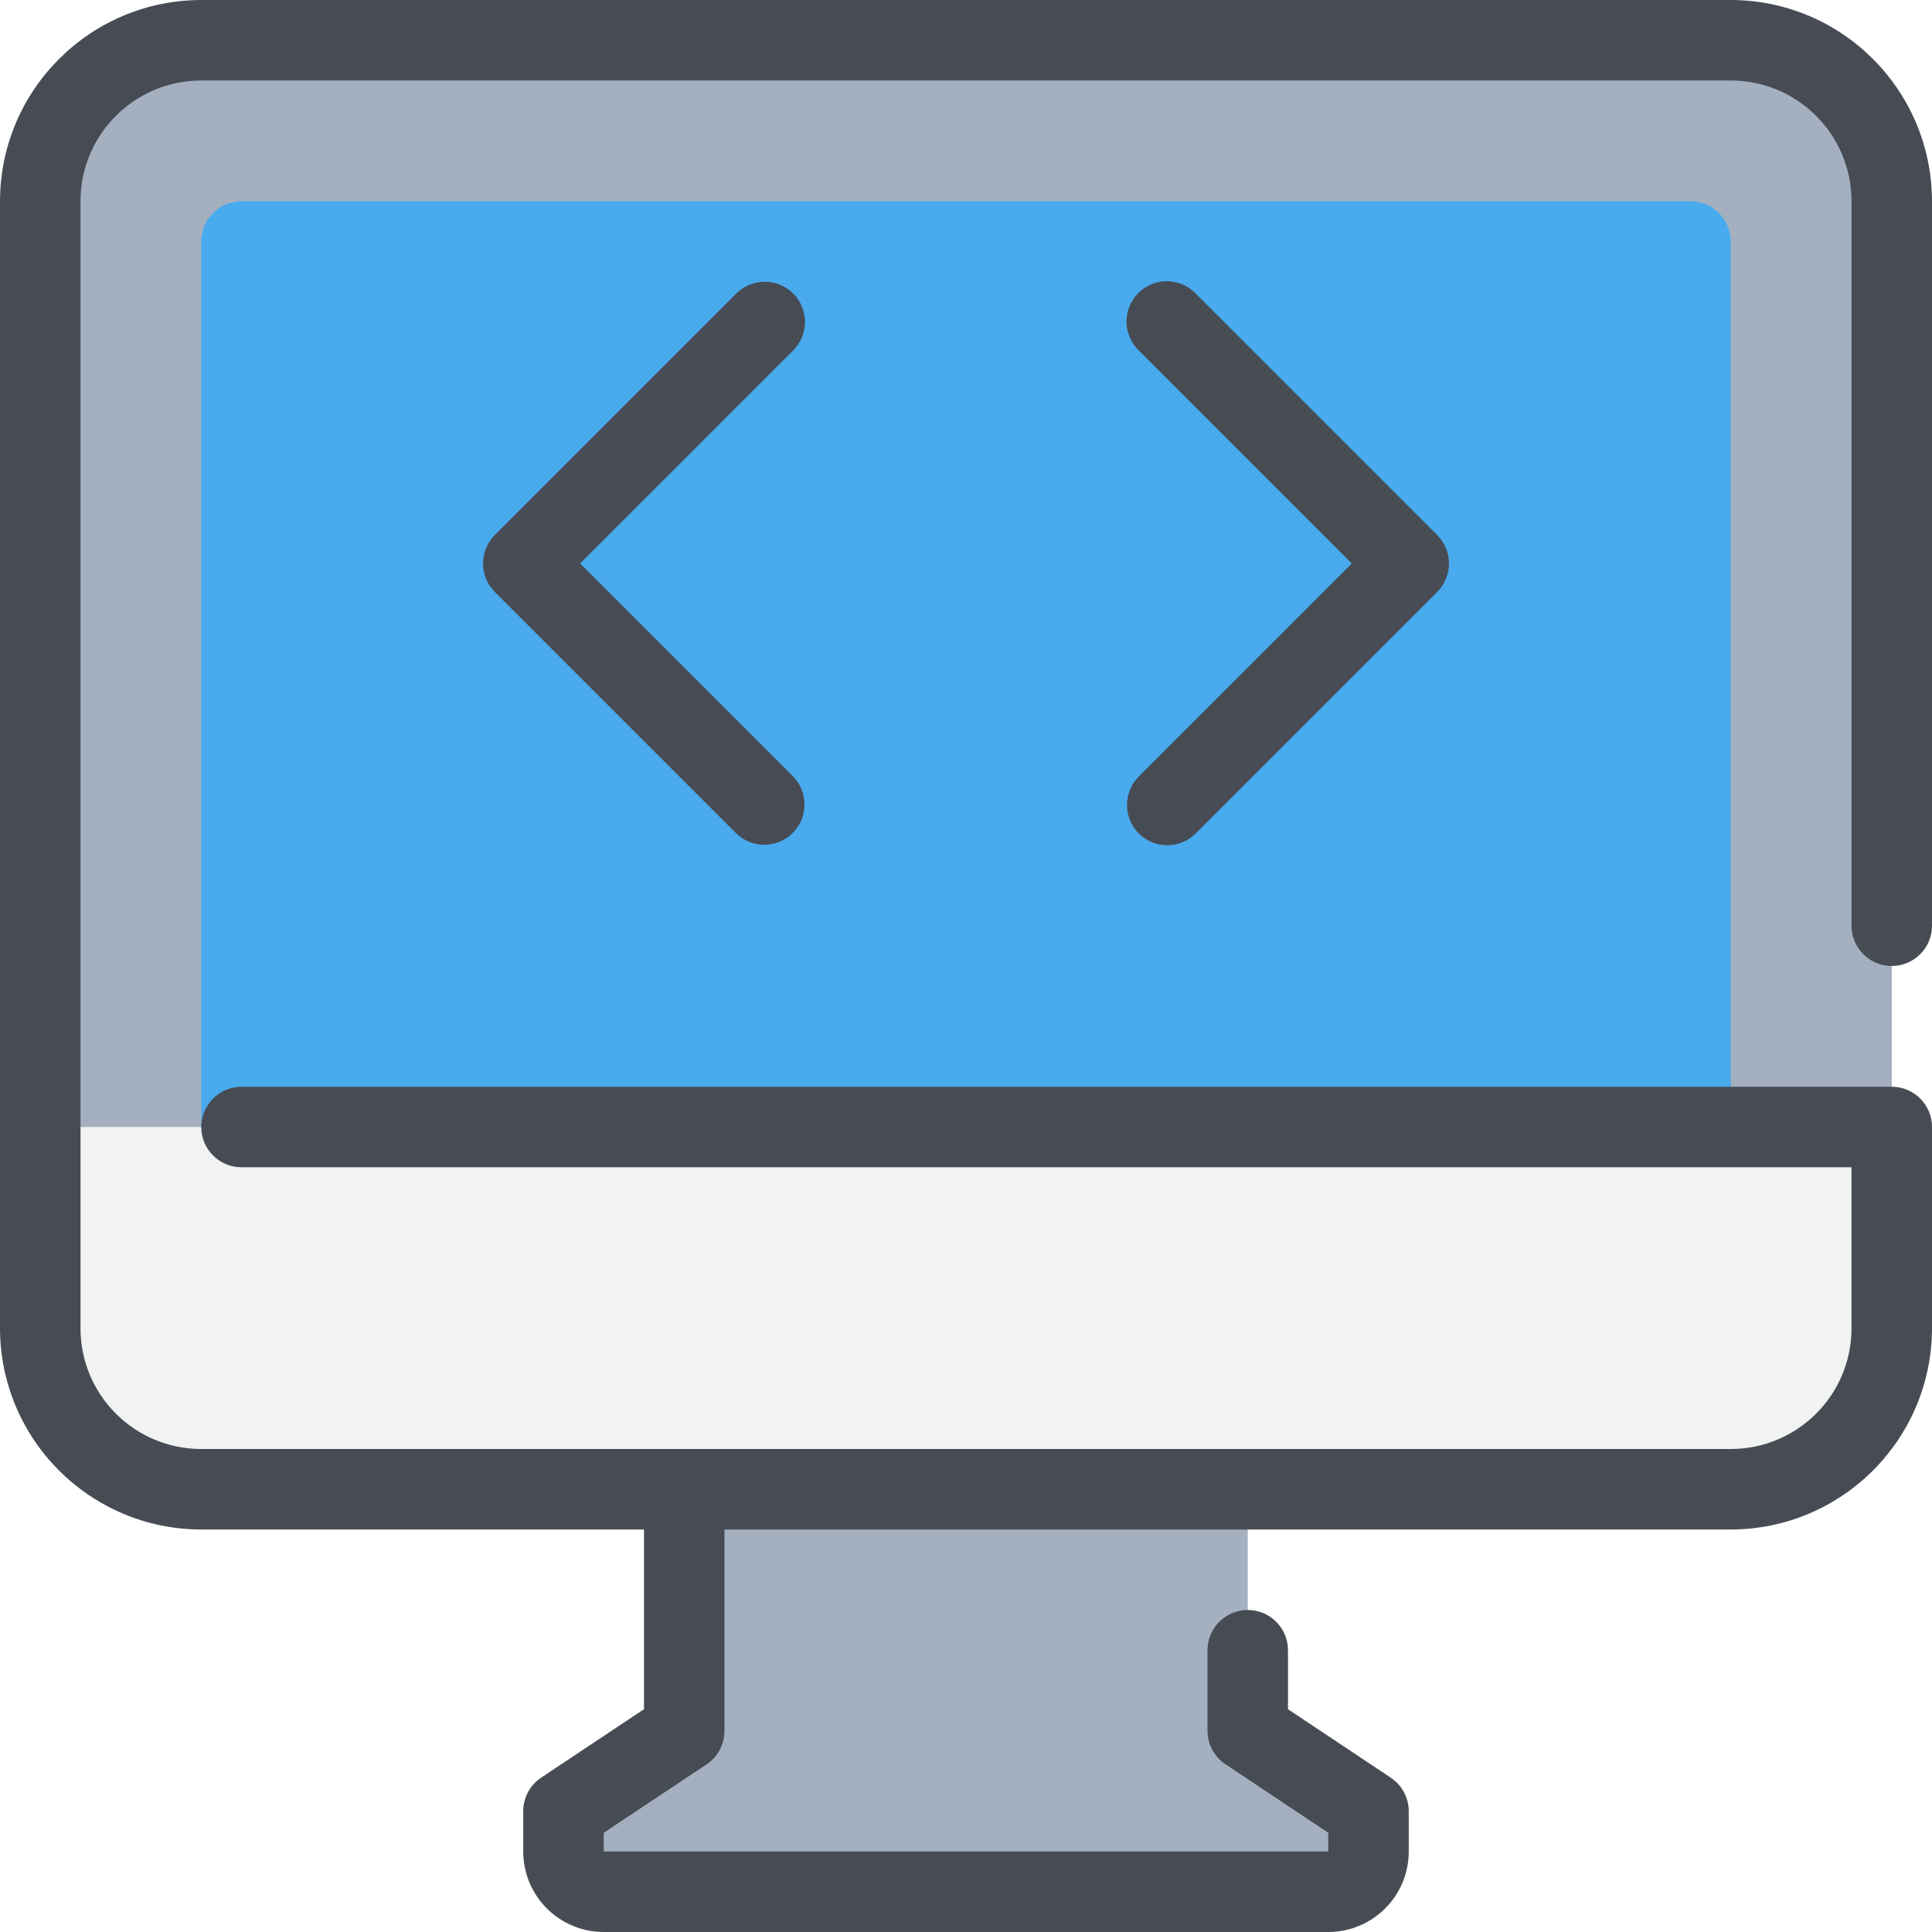
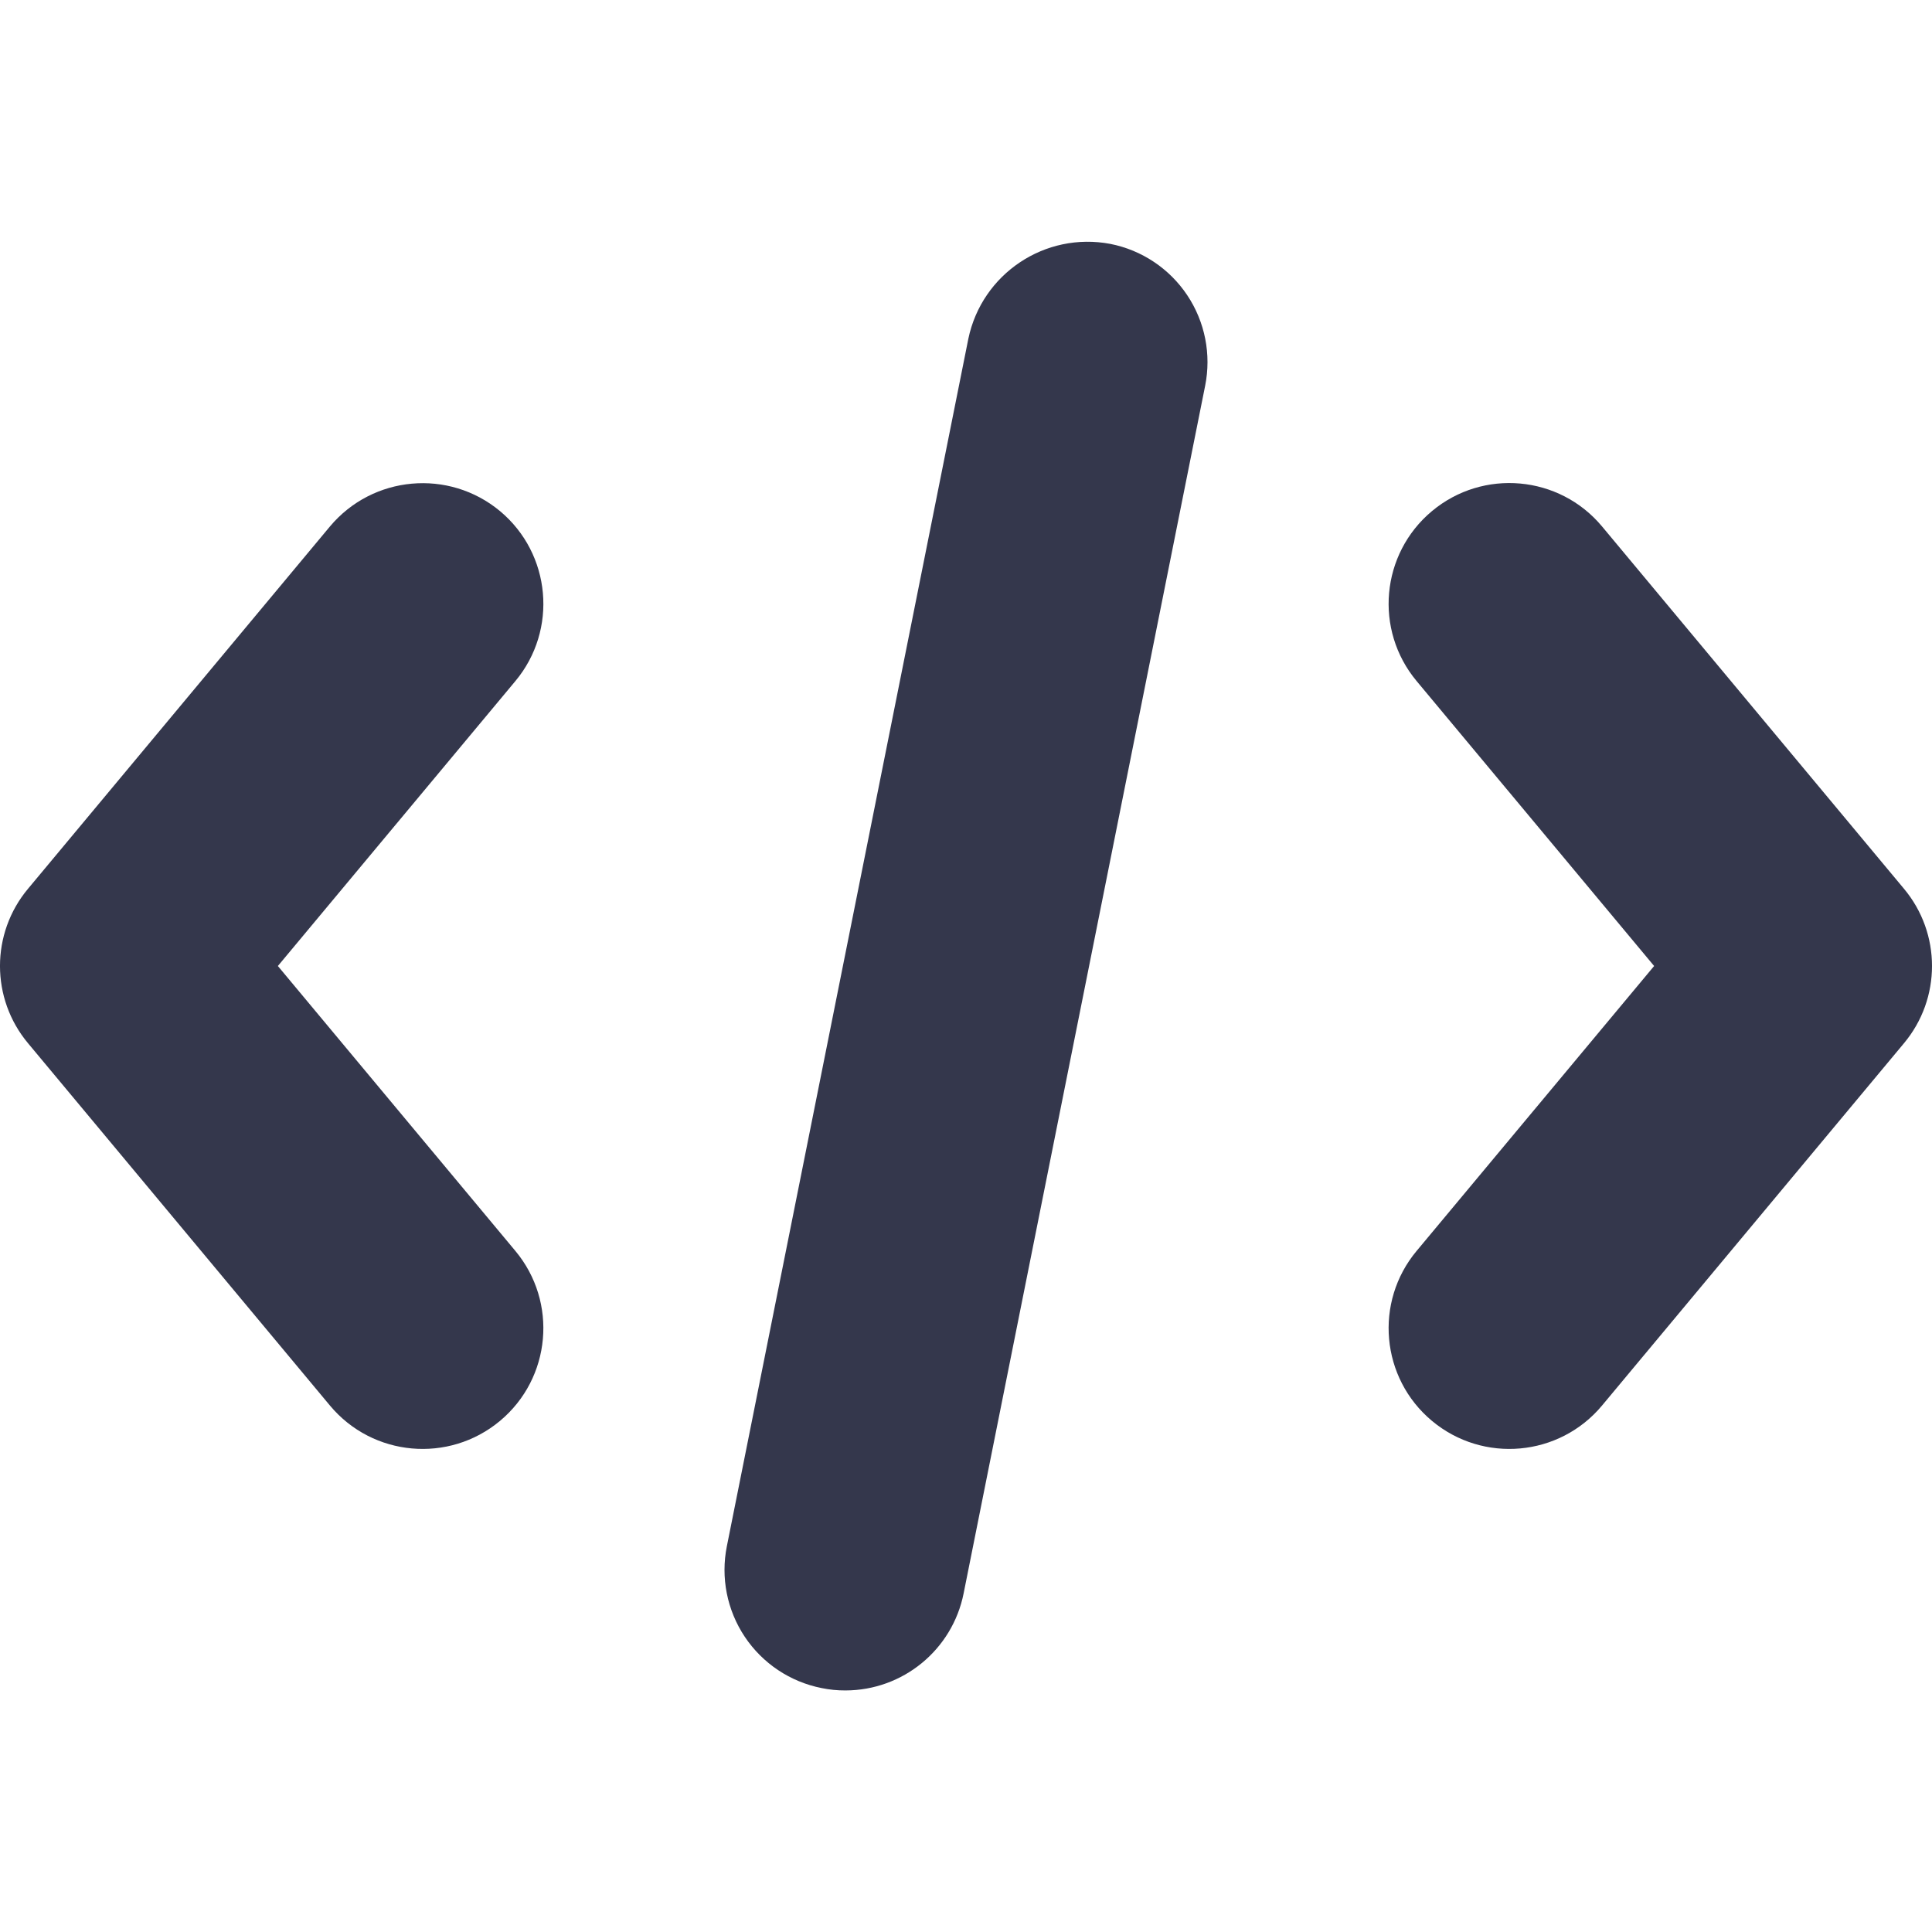
- <svg xmlns="http://www.w3.org/2000/svg" height="48" viewBox="0 0 48 48" width="48">
-   <defs>
-     <style>.cls-1{fill:#a4b0c0;}.cls-2{fill:#f1f2f2;}.cls-3{fill:#49aaee;}.cls-4{fill:#474c54;}</style>
-   </defs>
-   <g data-name="40-Web Development" id="_40-Web_Development">
-     <path class="cls-1" d="M34,45v1a1,1,0,0,1-1,1H15a1,1,0,0,1-1-1V45l3-2V37H31v6Z" />
-     <path class="cls-2" d="M47,28v5a4,4,0,0,1-4,4H5a4,4,0,0,1-4-4V28Z" />
-     <path class="cls-1" d="M47,28H1V5A4,4,0,0,1,5,1H43a4,4,0,0,1,4,4Z" />
-     <path class="cls-3" d="M42,5H6A1,1,0,0,0,5,6V28H43V6A1,1,0,0,0,42,5Z" />
-     <path class="cls-4" d="M47,24a1,1,0,0,0,1-1V5a5.006,5.006,0,0,0-5-5H5A5.006,5.006,0,0,0,0,5V33a5.006,5.006,0,0,0,5,5H16v4.465l-2.555,1.7A1,1,0,0,0,13,45v1a2,2,0,0,0,2,2H33a2,2,0,0,0,2-2V45a1,1,0,0,0-.445-.832L32,42.465V41a1,1,0,0,0-2,0v2a1,1,0,0,0,.445.832L33,45.535V46H15v-.465l2.555-1.7A1,1,0,0,0,18,43V38H43a5.006,5.006,0,0,0,5-5V28a1,1,0,0,0-1-1H6a1,1,0,0,0,0,2H46v4a3,3,0,0,1-3,3H5a3,3,0,0,1-3-3V5A3,3,0,0,1,5,2H43a3,3,0,0,1,3,3V23A1,1,0,0,0,47,24Z" />
-     <path class="cls-4" d="M19.707,7.293a1,1,0,0,0-1.414,0l-6,6a1,1,0,0,0,0,1.414l6,6a1,1,0,0,0,1.414-1.414L14.414,14l5.293-5.293A1,1,0,0,0,19.707,7.293Z" />
-     <path class="cls-4" d="M28.293,20.707a1,1,0,0,0,1.414,0l6-6a1,1,0,0,0,0-1.414l-6-6a1,1,0,1,0-1.414,1.414L33.586,14l-5.293,5.293A1,1,0,0,0,28.293,20.707Z" />
+ <svg xmlns="http://www.w3.org/2000/svg" viewBox="0 0 96 96" fill="#34374c">
+   <g>
+     <path d="M24.845,25.396a6.013,6.013,0,0,0-8.449.762L1.397,44.156a5.984,5.984,0,0,0,0,7.687L16.396,69.842a5.998,5.998,0,1,0,9.21-7.687L13.807,48l11.8-14.155A6,6,0,0,0,24.845,25.396Z" />
+     <path d="M55.171,12.119A6.056,6.056,0,0,0,48.117,16.83L36.118,76.826A5.985,5.985,0,0,0,40.829,83.88a5.706,5.706,0,0,0,1.183.117A5.995,5.995,0,0,0,47.883,79.17L59.882,19.174A5.985,5.985,0,0,0,55.171,12.119Z" />
+     <path d="M94.603,44.156,79.603,26.157a5.998,5.998,0,1,0-9.21,7.687L82.193,48l-11.8,14.155a5.998,5.998,0,1,0,9.21,7.687L94.603,51.843A5.984,5.984,0,0,0,94.603,44.156Z" />
  </g>
</svg>
